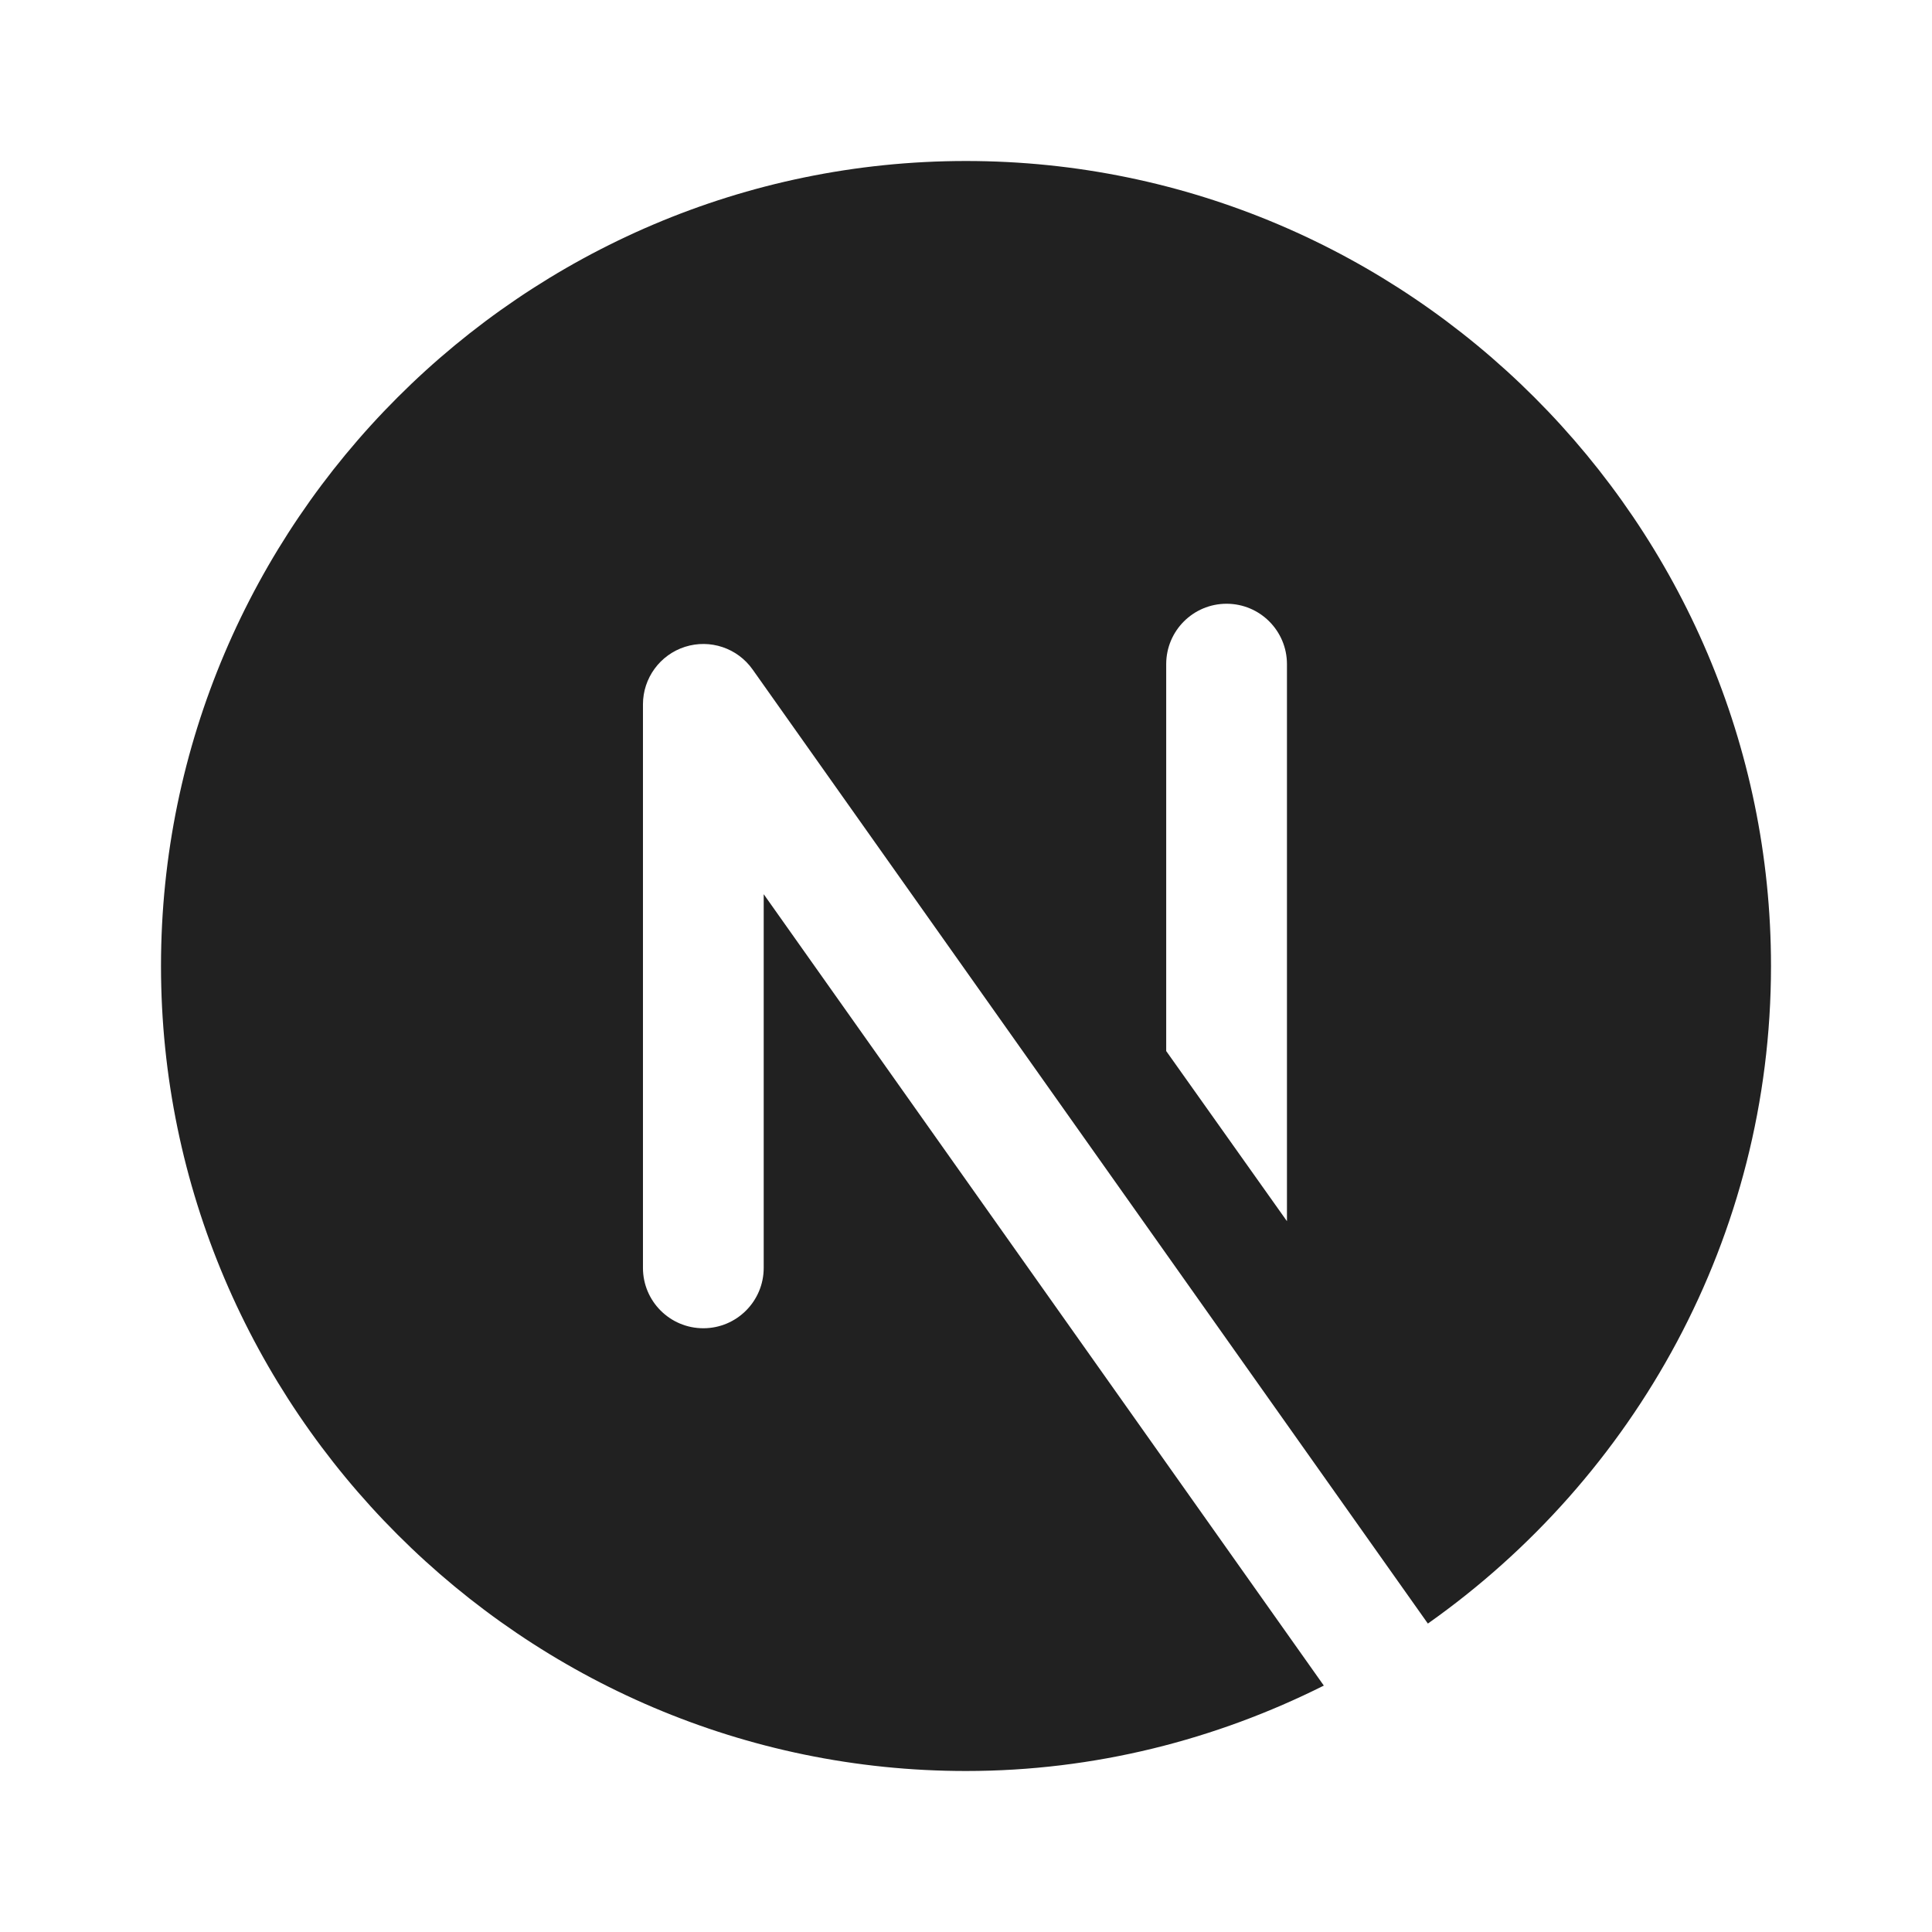
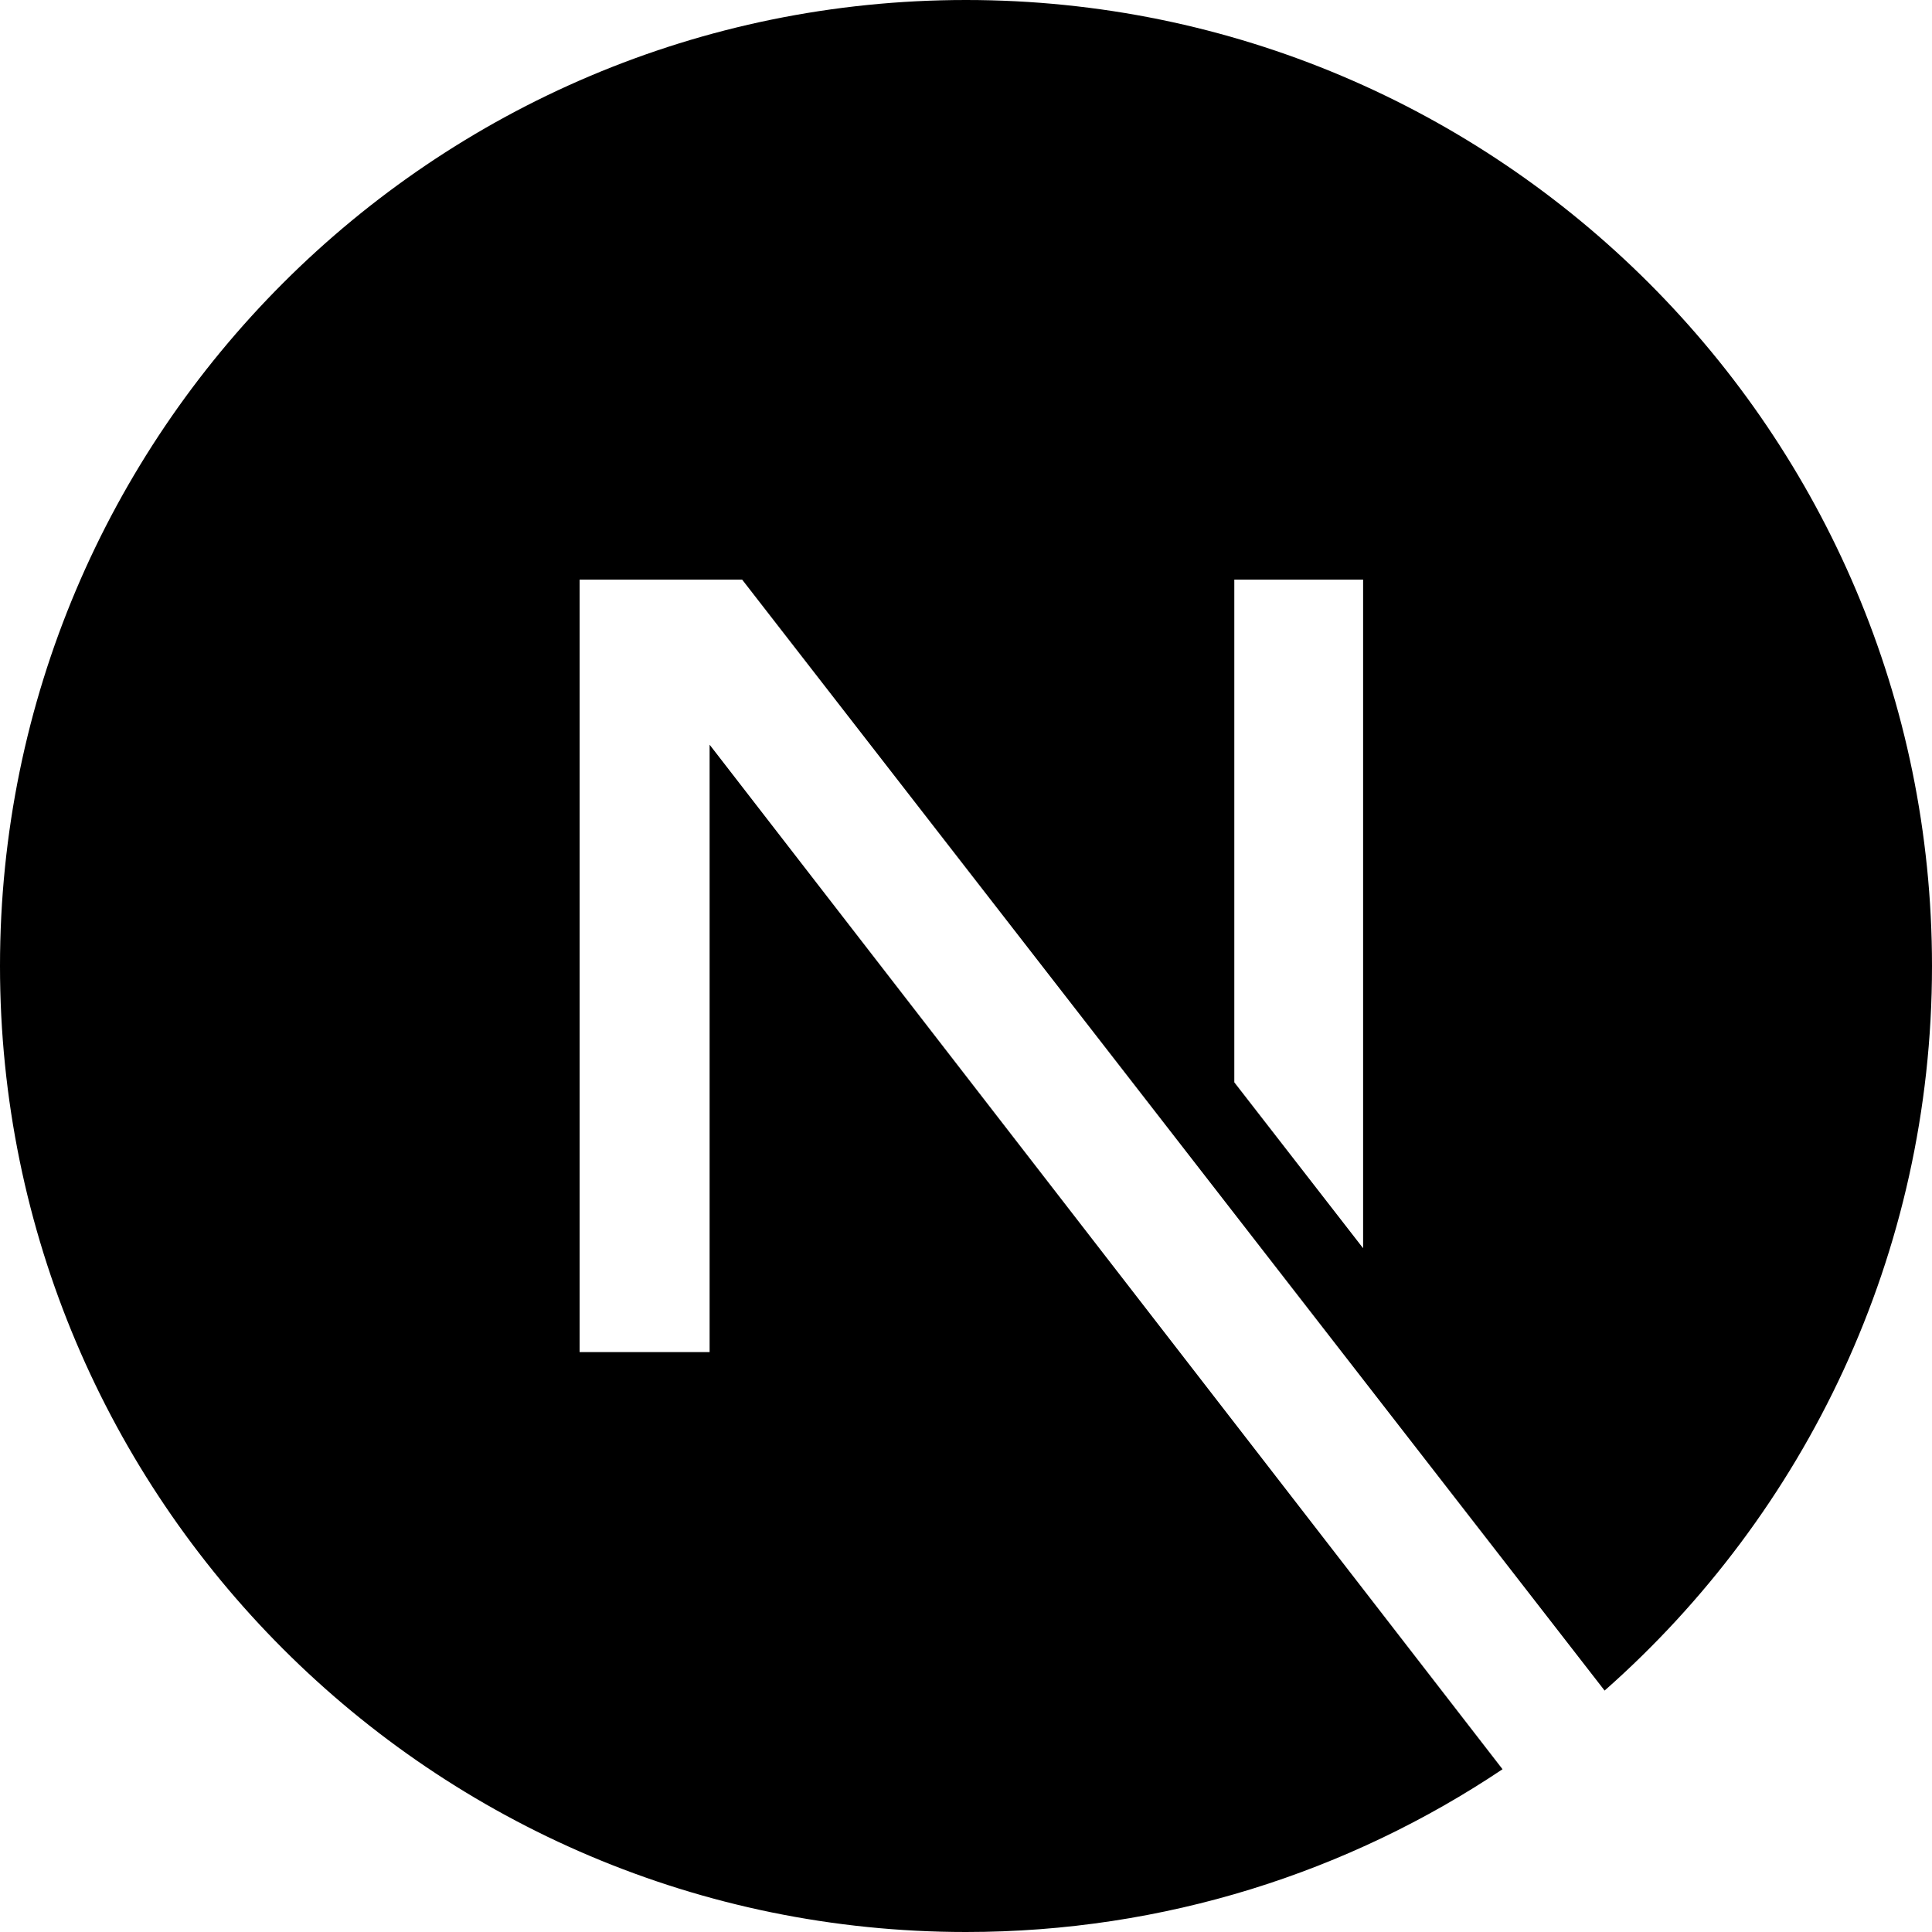
- <svg xmlns="http://www.w3.org/2000/svg" viewBox="0 0 48 48" width="48px" height="48px">
-   <path fill="#212121" d="M18.974,31.5c0,0.828-0.671,1.5-1.5,1.5s-1.5-0.672-1.5-1.5v-14c0-0.653,0.423-1.231,1.045-1.43 c0.625-0.198,1.302,0.03,1.679,0.563l16.777,23.704C40.617,36.709,44,30.735,44,24c0-11-9-20-20-20S4,13,4,24s9,20,20,20 c3.192,0,6.206-0.777,8.89-2.122L18.974,22.216V31.5z M28.974,16.5c0-0.828,0.671-1.5,1.5-1.5s1.5,0.672,1.5,1.5v13.84l-3-4.227 V16.5z" />
+ <svg xmlns="http://www.w3.org/2000/svg" role="img" fill="#000000" viewBox="0 0 24 24">
+   <path d="M18.665 21.978C16.758 23.255 14.465 24 12 24 5.377 24 0 18.623 0 12S5.377 0 12 0s12 5.377 12 12c0 3.583-1.574 6.801-4.067 9.001L9.219 7.2H7.2v9.596h1.615V9.251l9.85 12.727Zm-3.332-8.533 1.6 2.061V7.2h-1.6v6.245Z" />
</svg>
